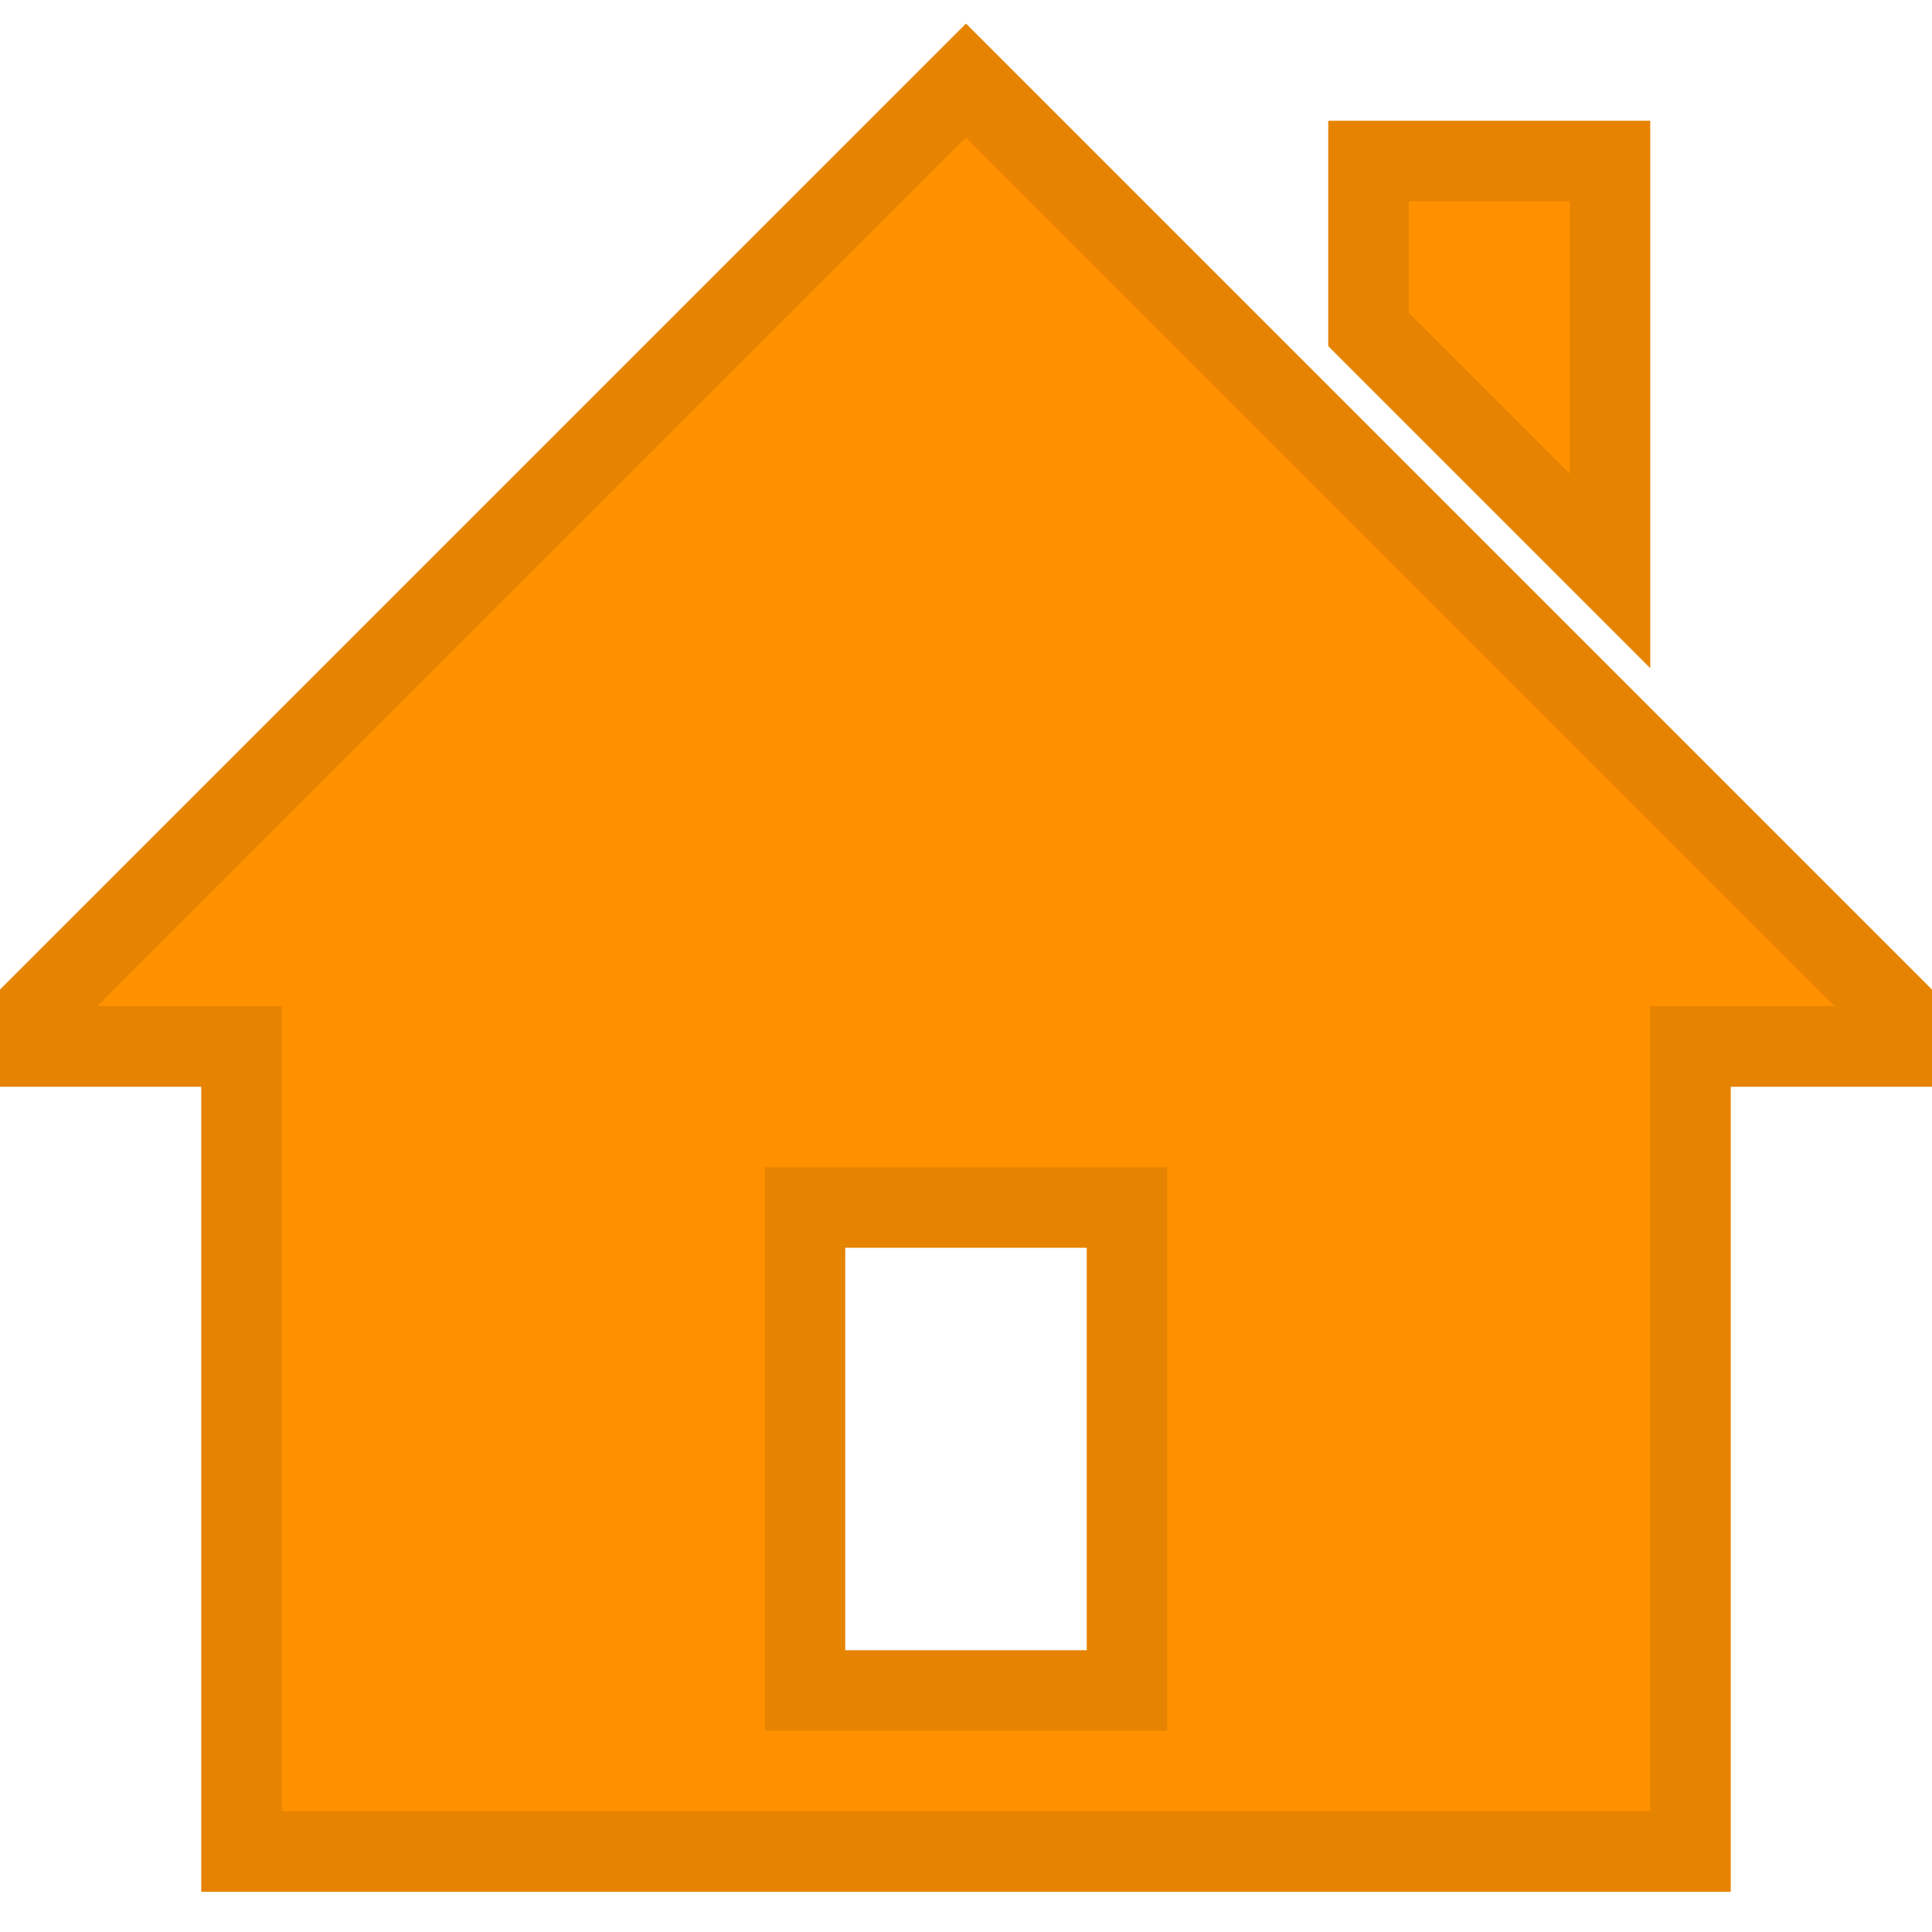
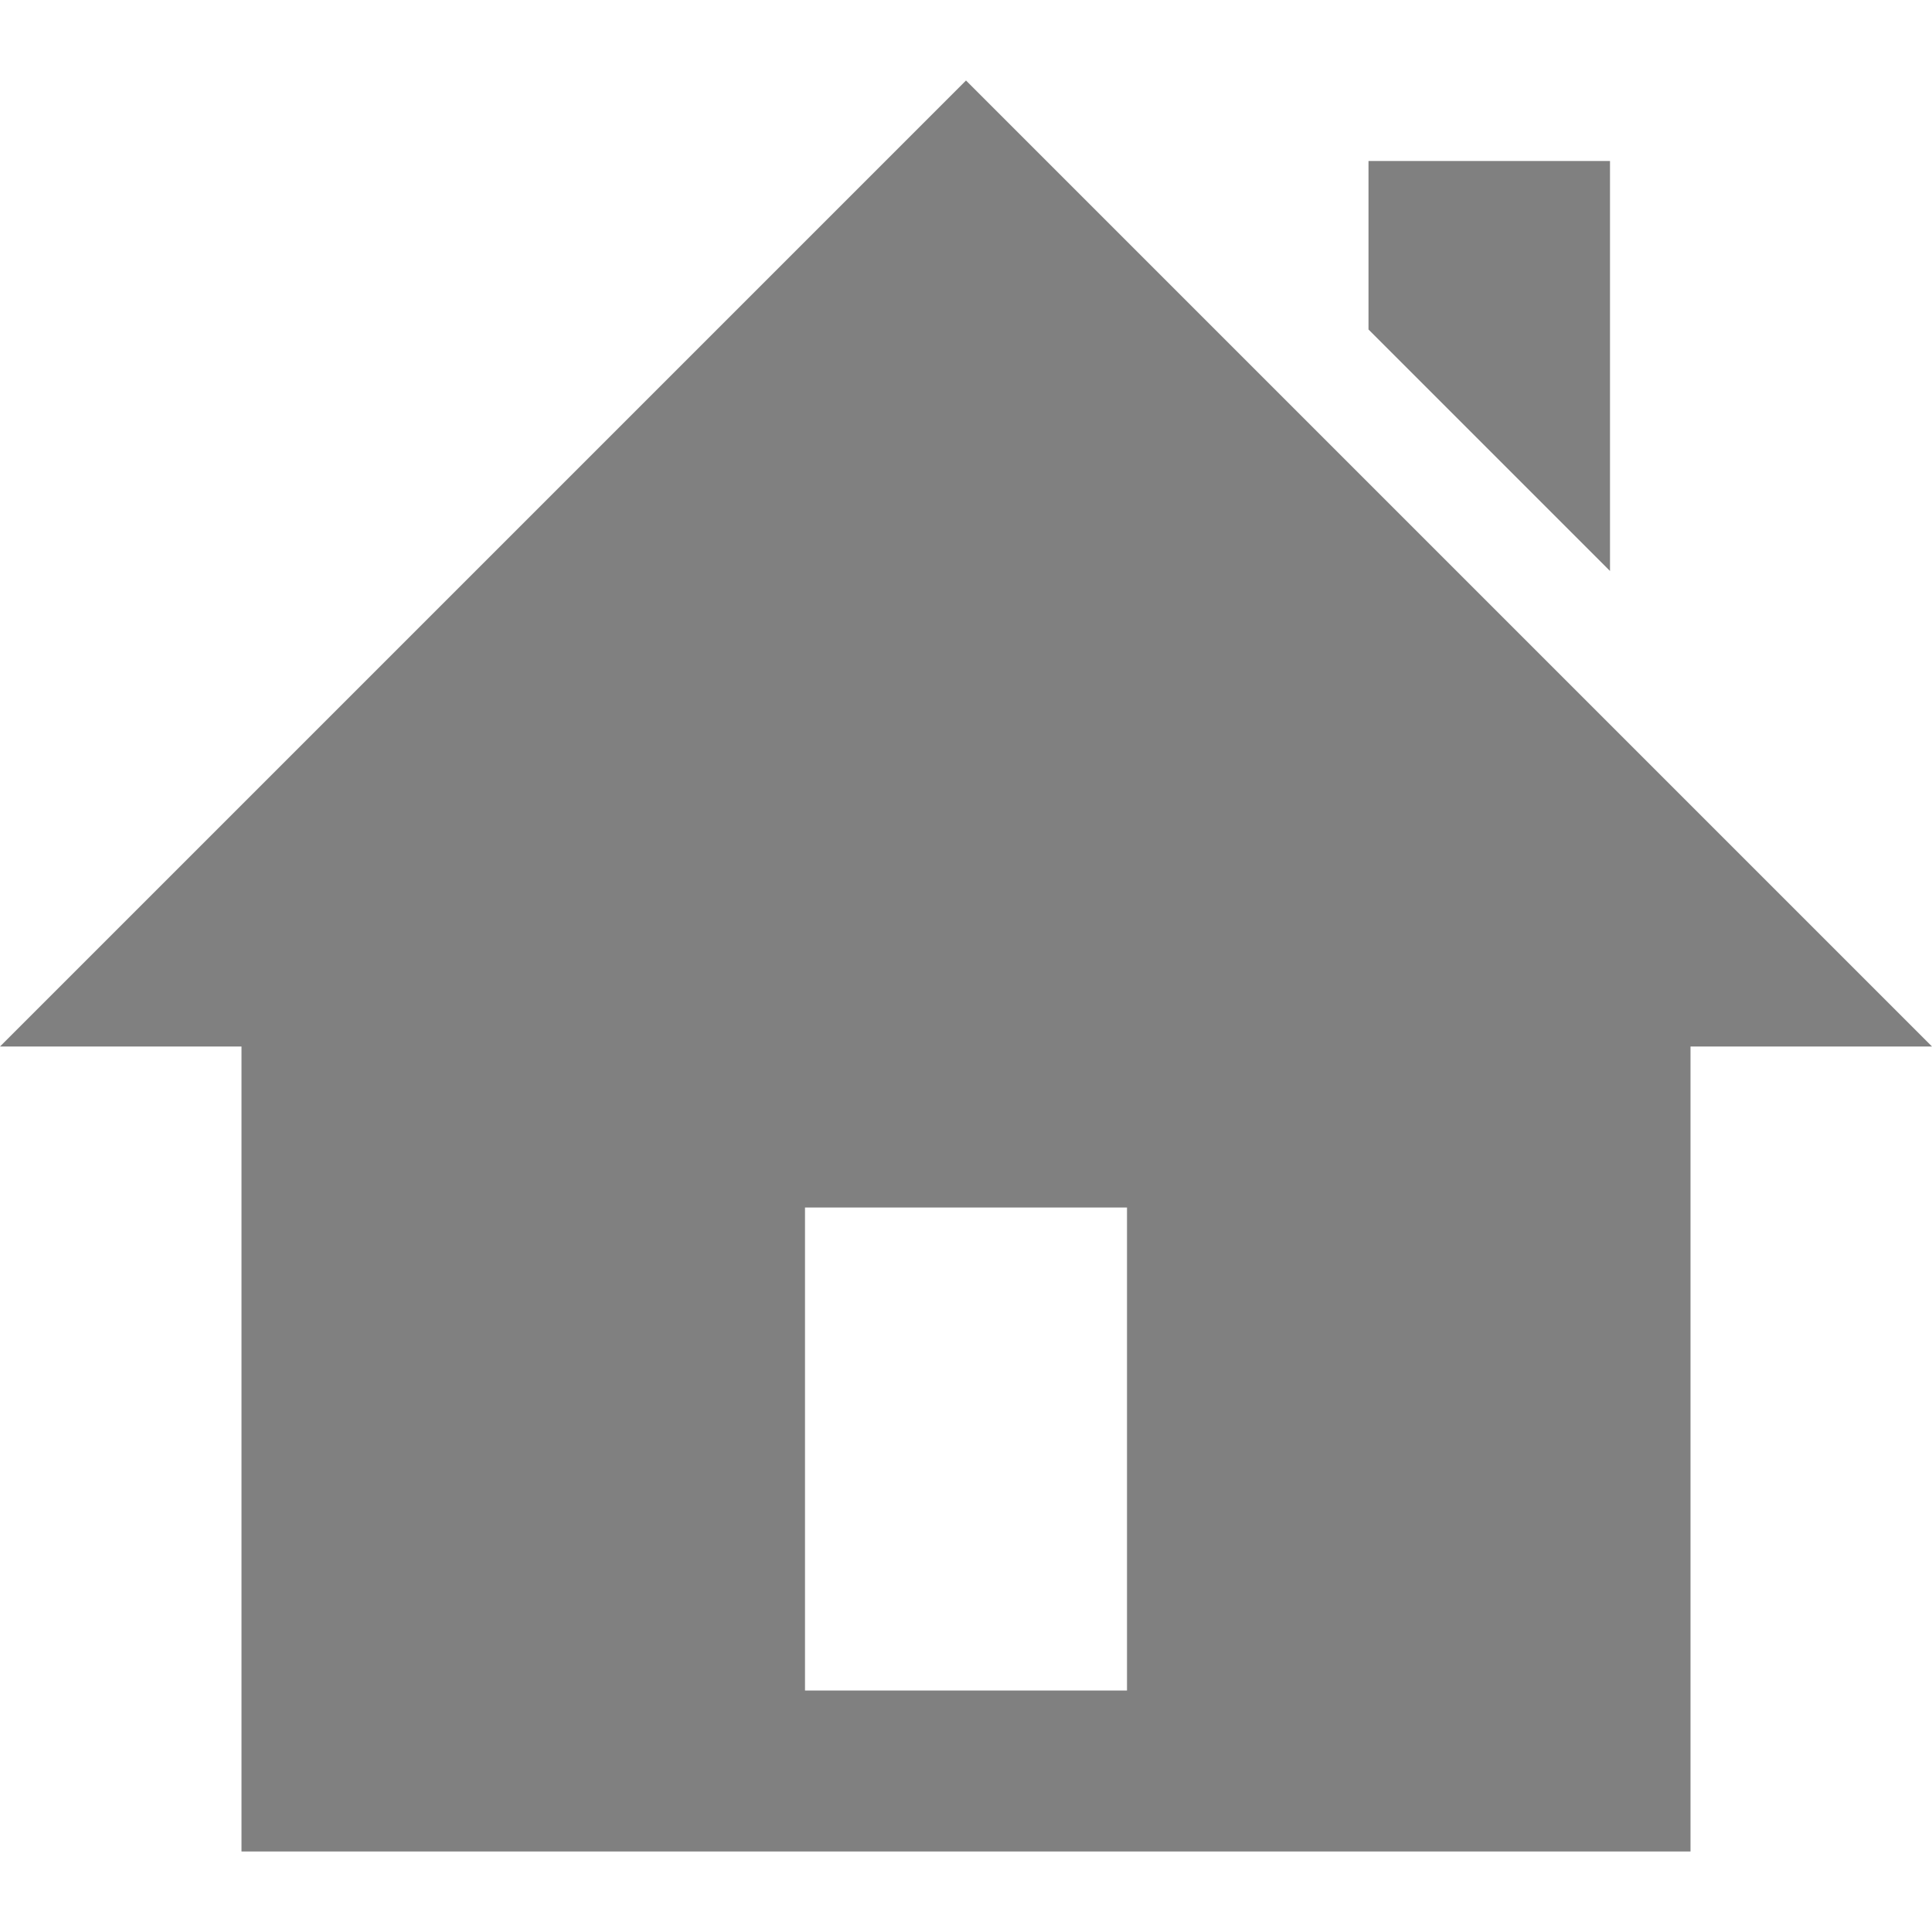
- <svg xmlns="http://www.w3.org/2000/svg" width="24" height="24" viewBox="0 0 24 24" fill="#ff9100" stroke="#e68300">
+ <svg xmlns="http://www.w3.org/2000/svg" width="24" height="24" viewBox="0 0 24 24" fill="#808080">
  <path d="M20 7.093l-3-3v-2.093h3v5.093zm4 5.907h-3v10h-18v-10h-3l12-12 12 12zm-10 2h-4v6h4v-6z" />
</svg>
